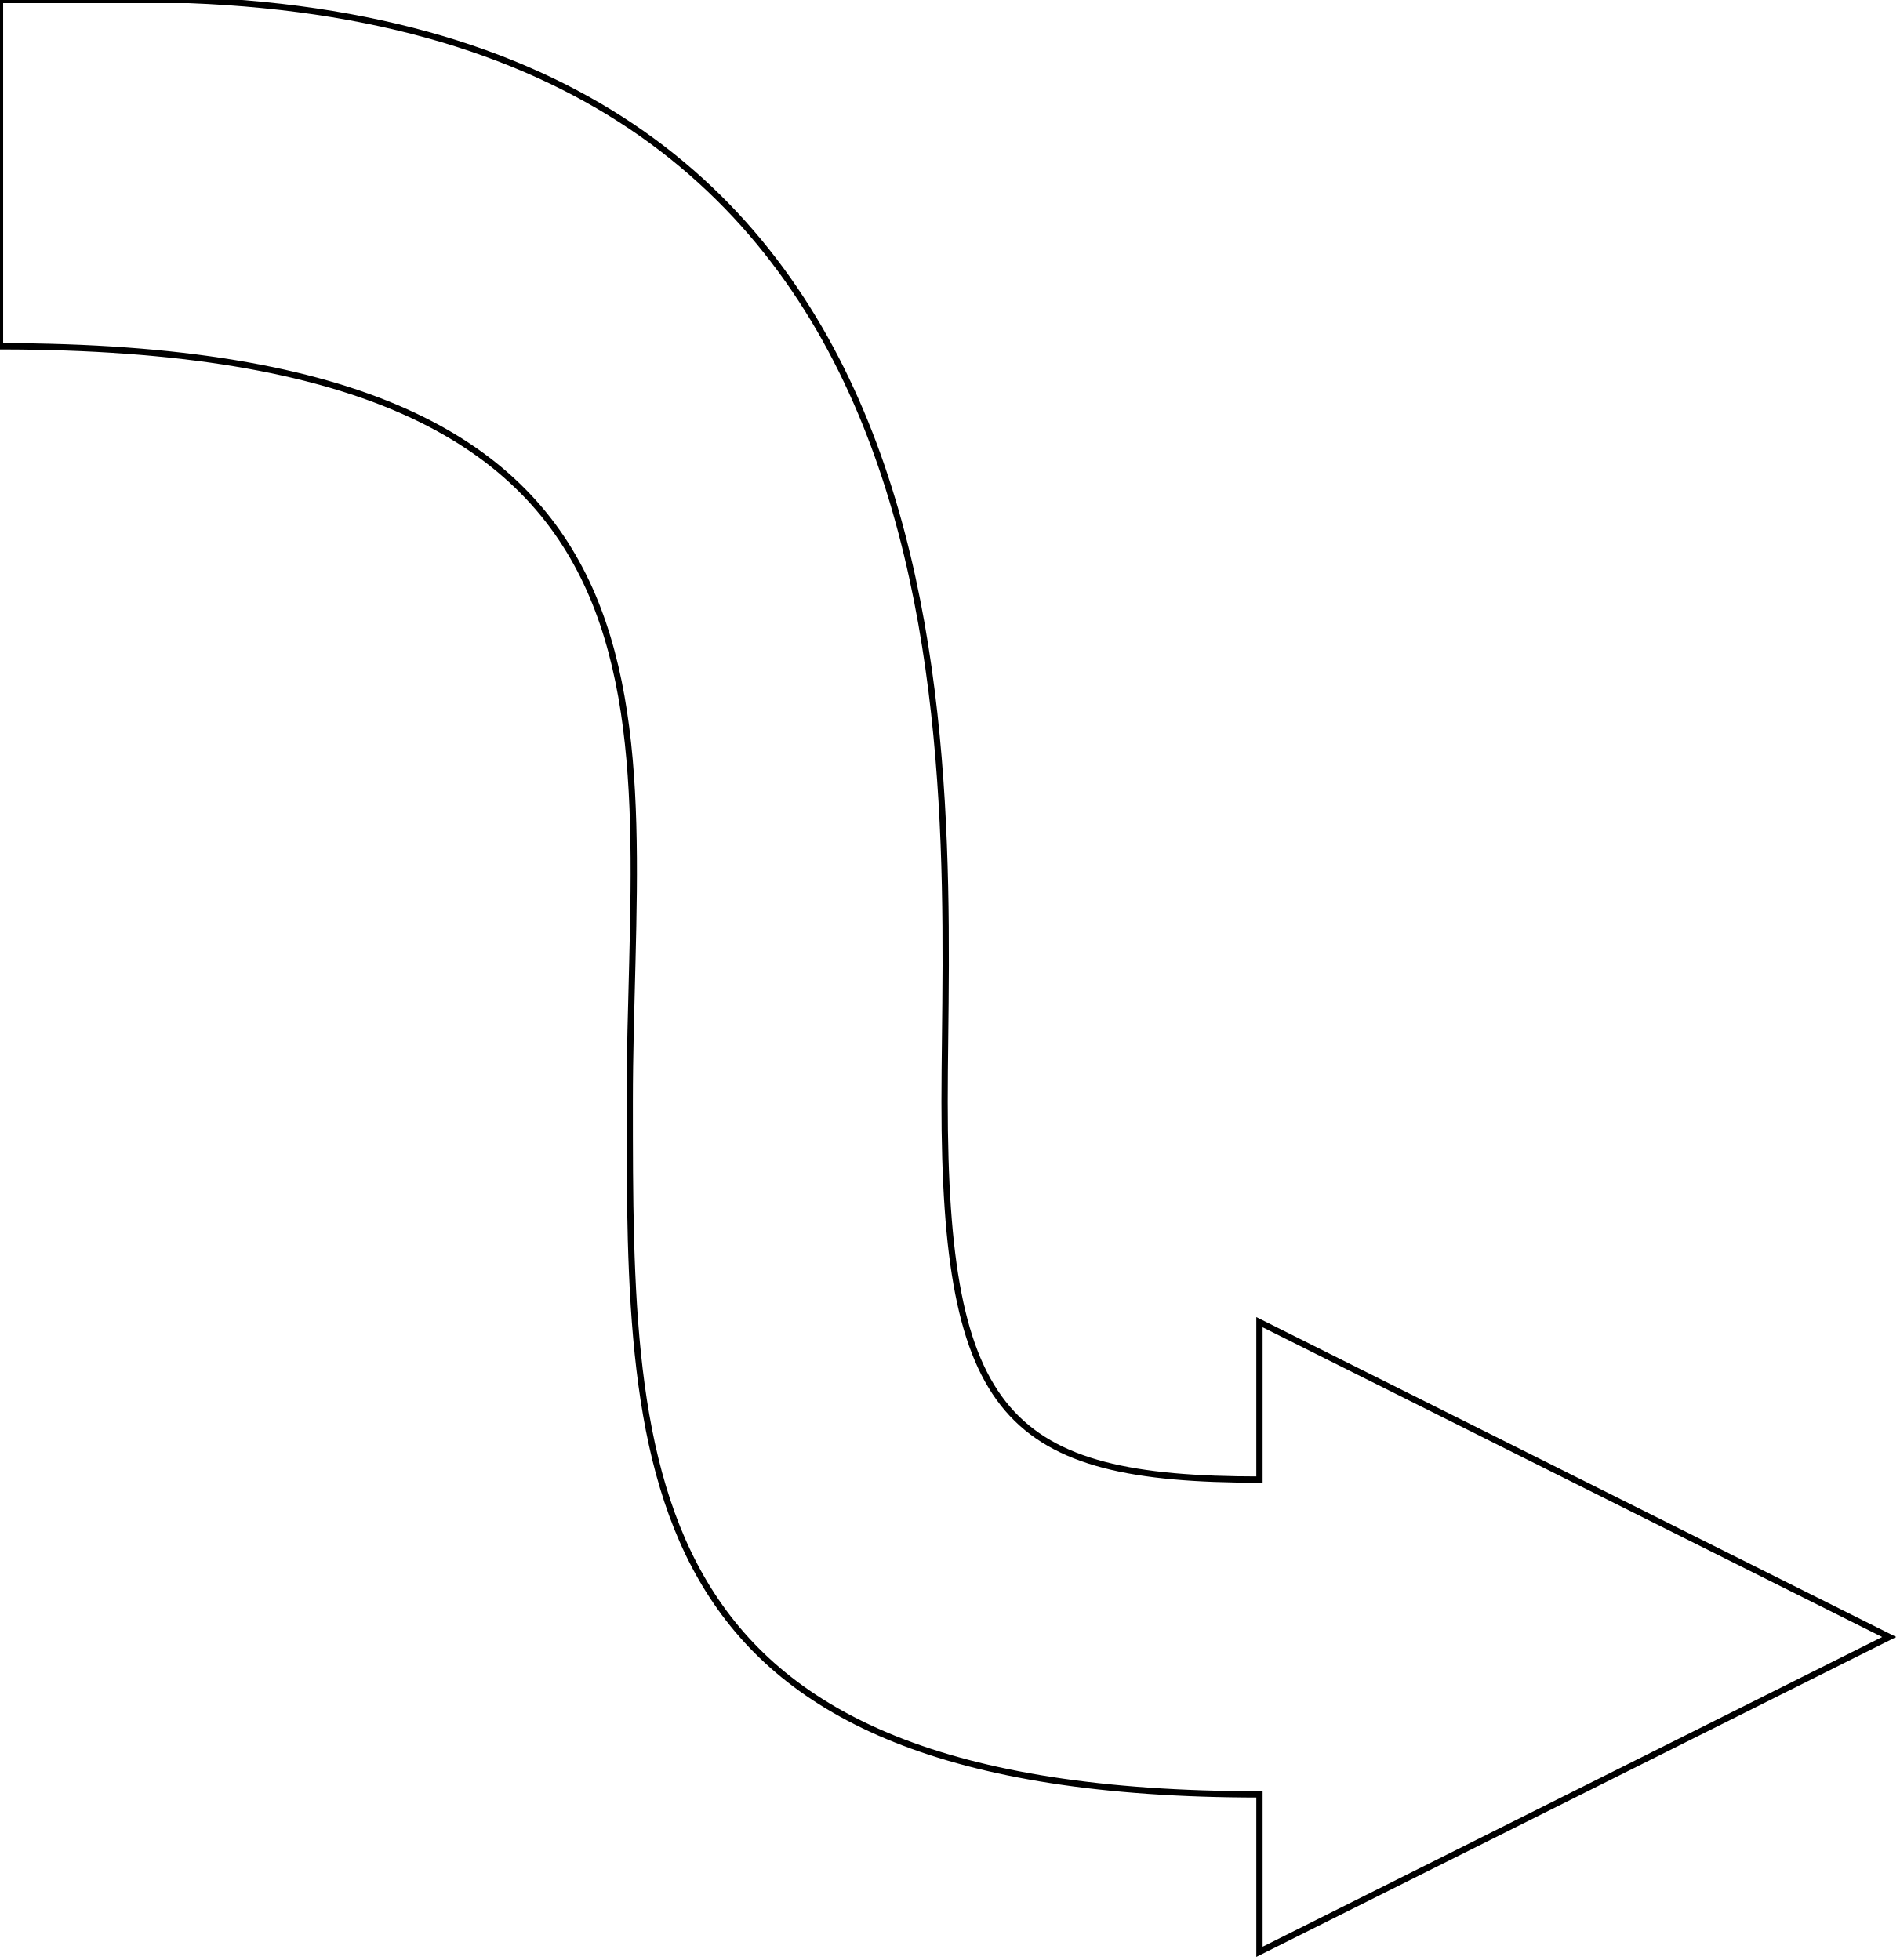
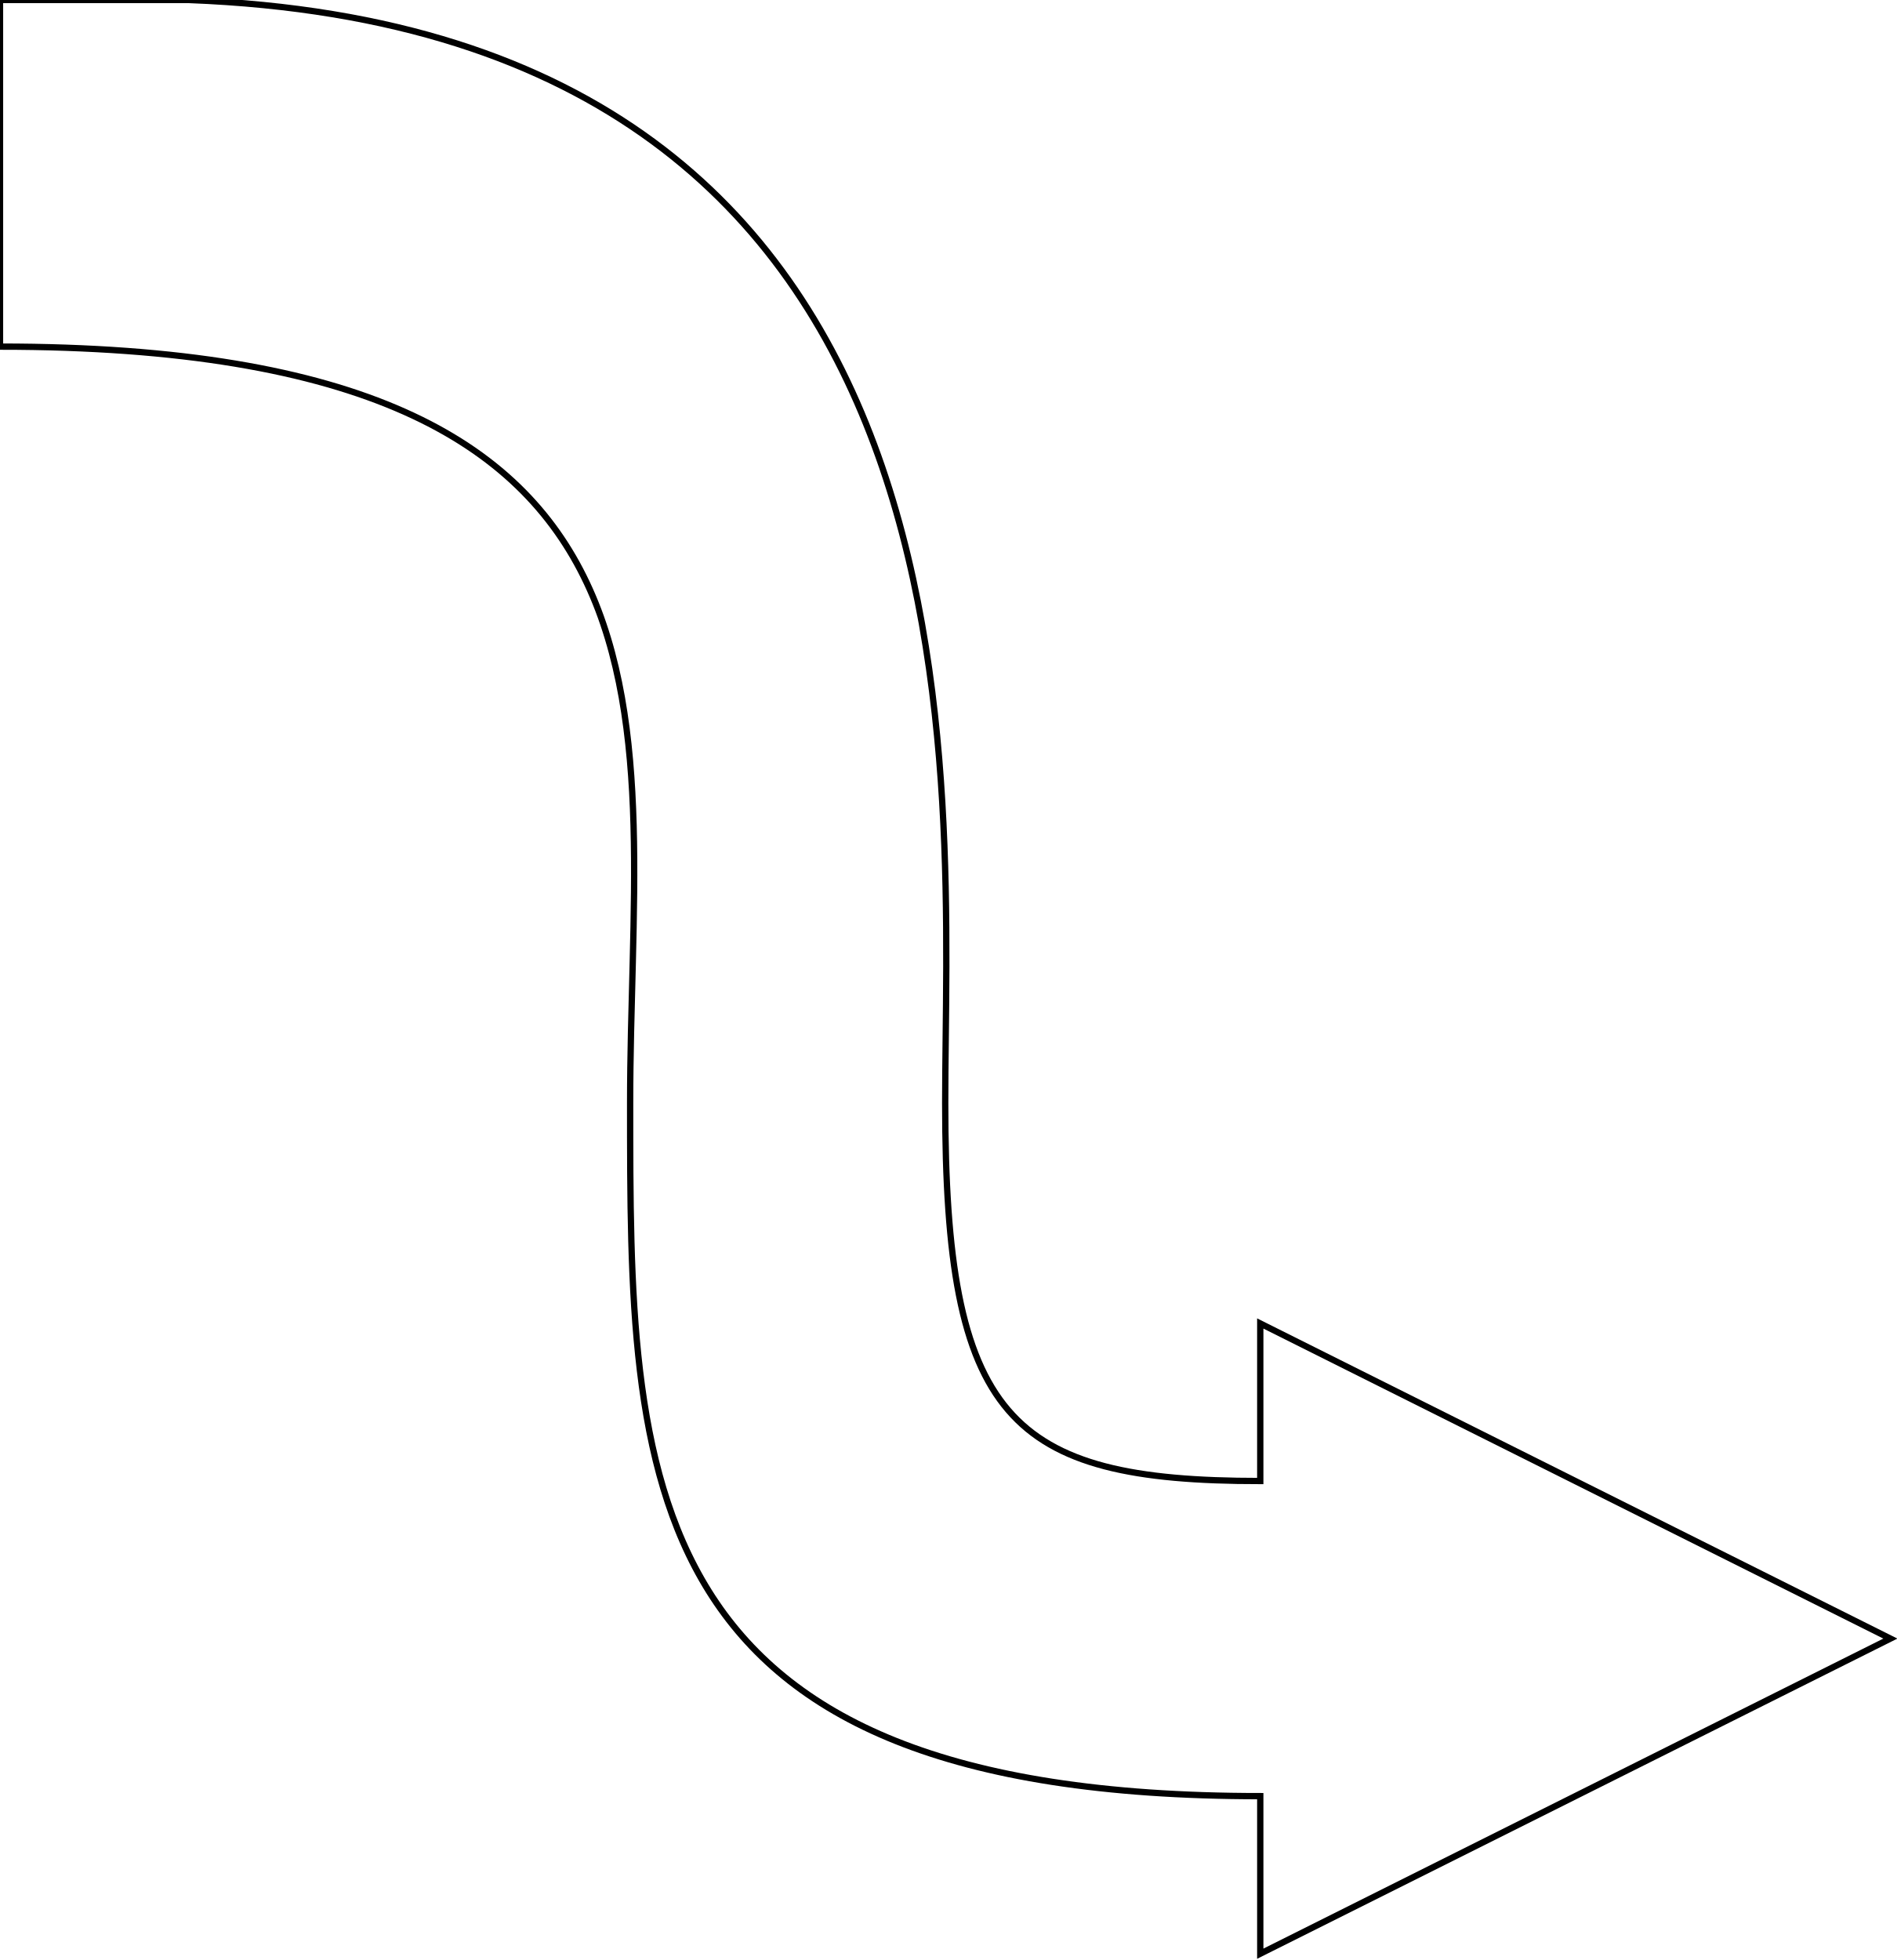
- <svg xmlns="http://www.w3.org/2000/svg" style="stroke: #000000; fill: none;">
+ <svg xmlns="http://www.w3.org/2000/svg" width="301" height="311" style="stroke: #000000; fill: none;">
  <path d="M -0,0 L 30,0 C 160,5 150,125 150,175 C 150,225 160,235 200,235 L 200,210 L 300,260 L 200,310 L 200,285 C 100,285 100,235 100,175 C 100,115 115,55 0,55 z" />
</svg>
